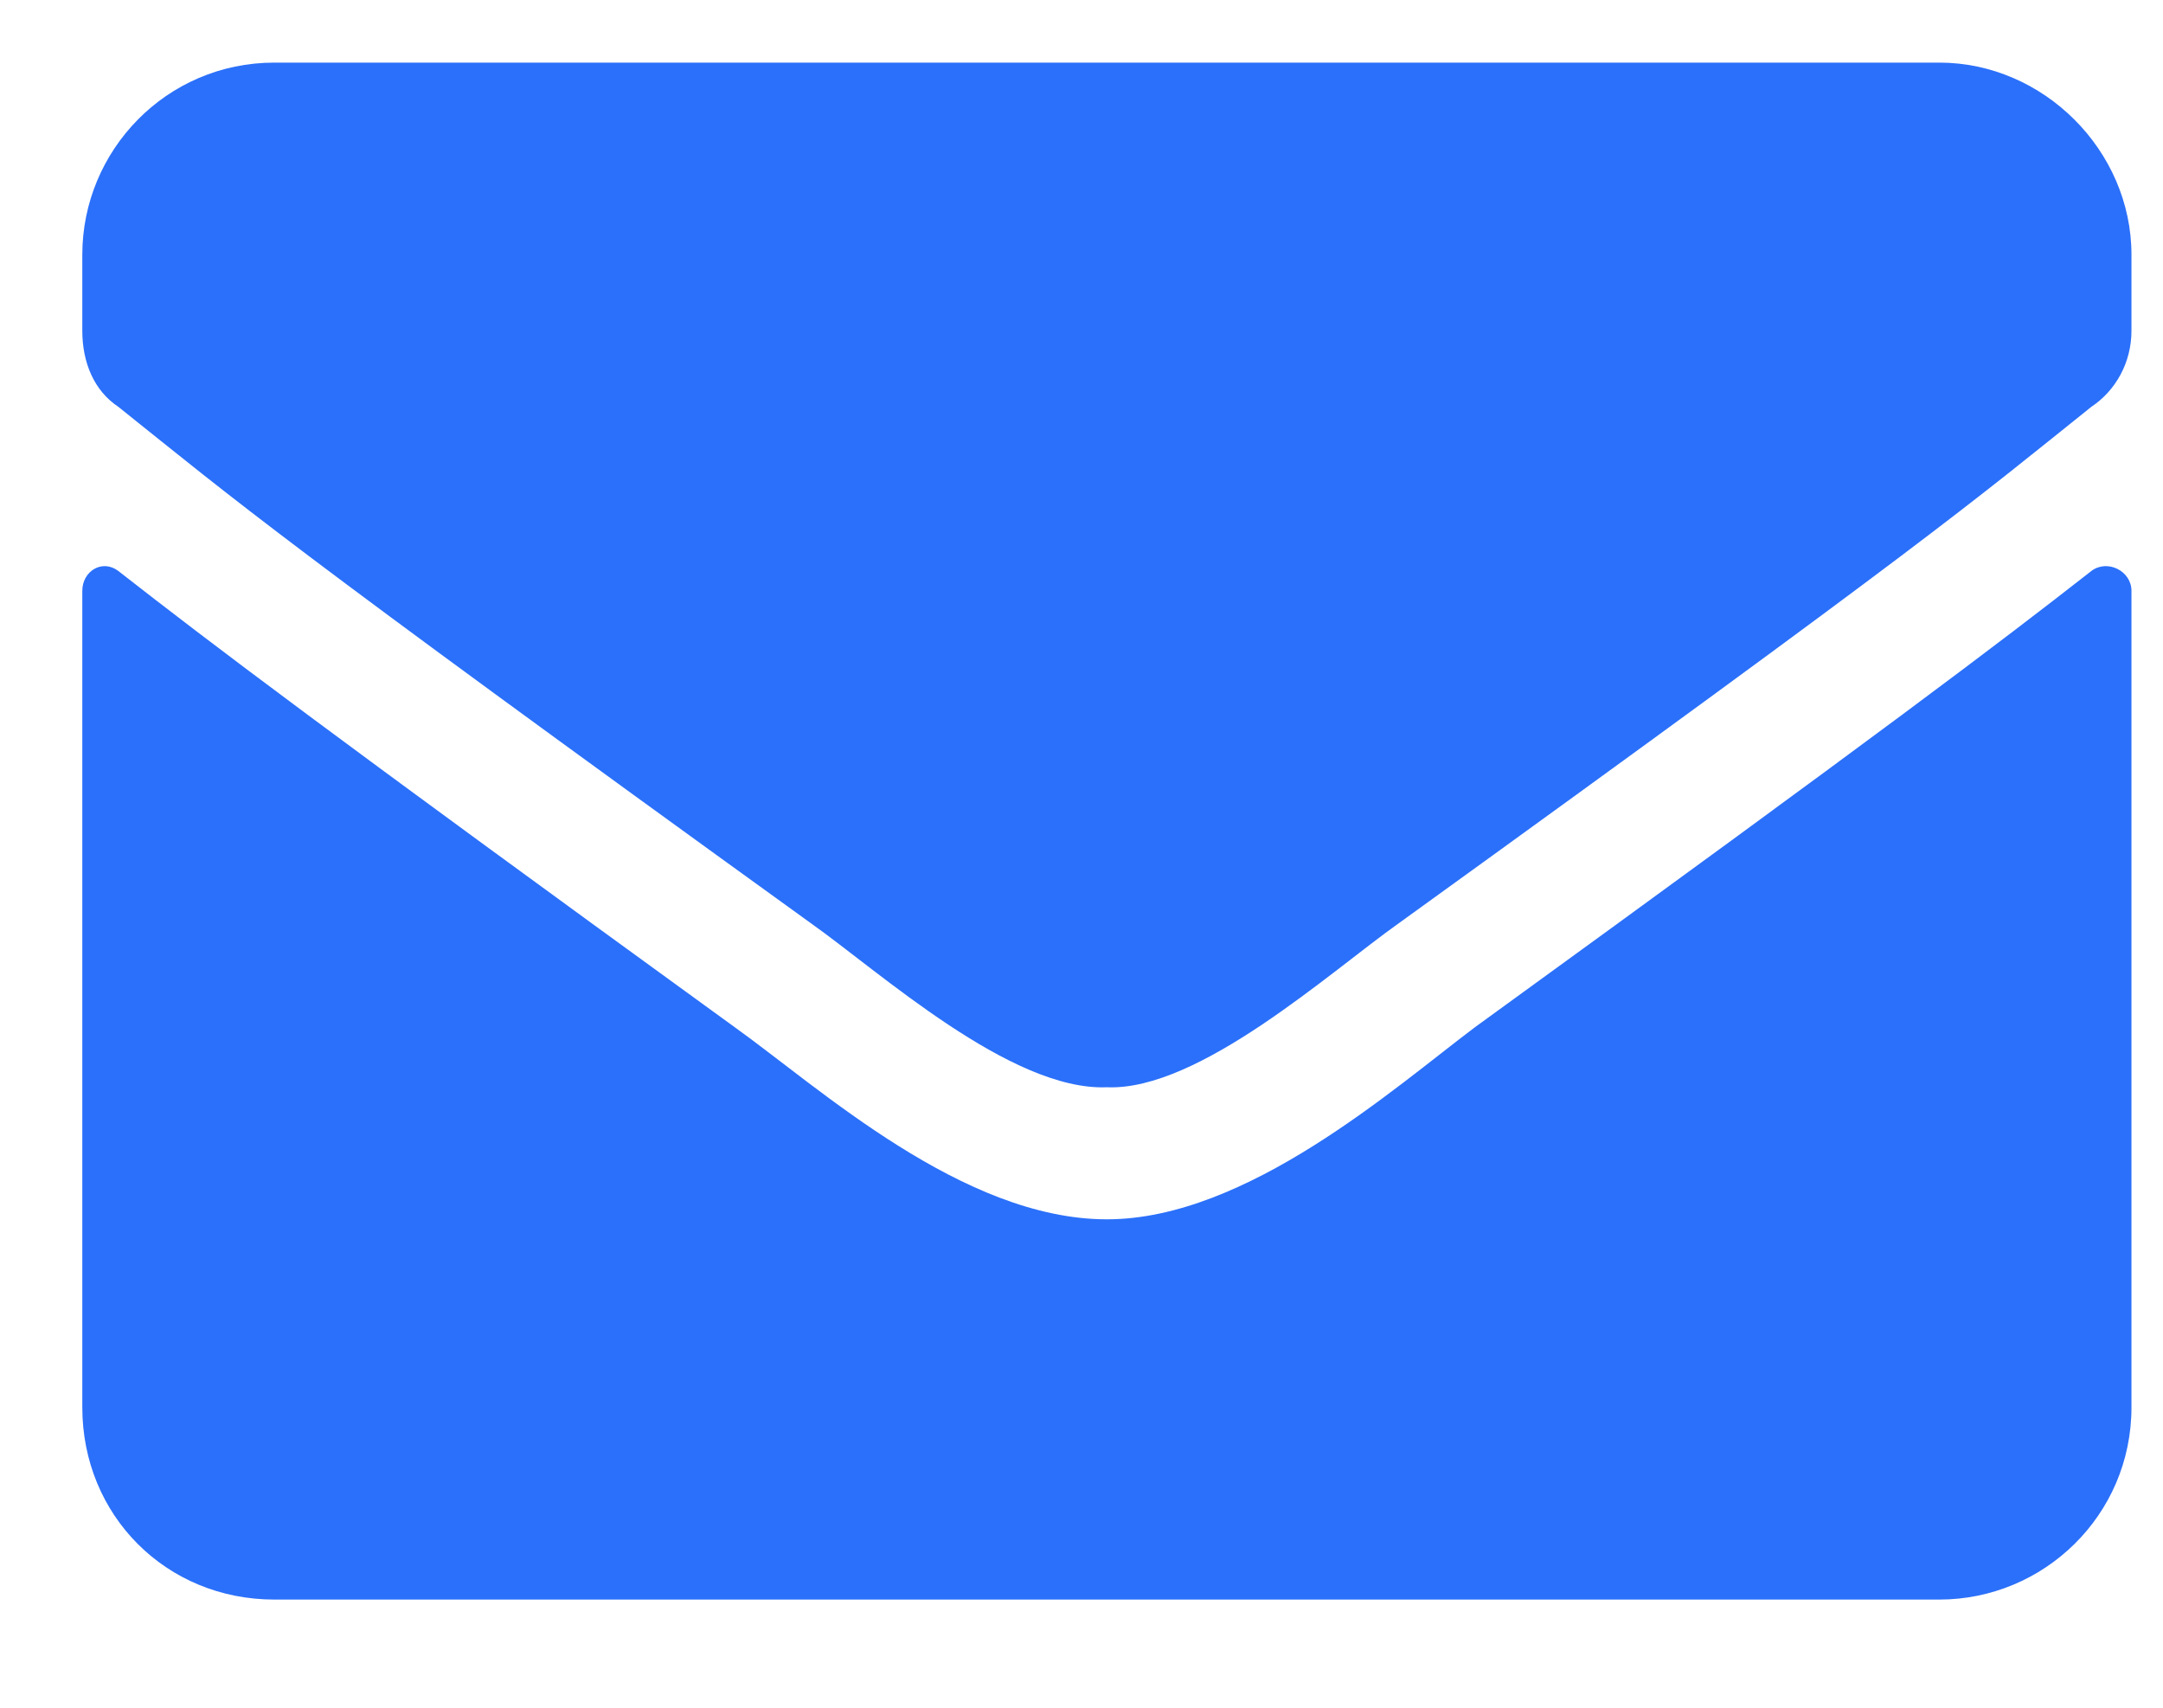
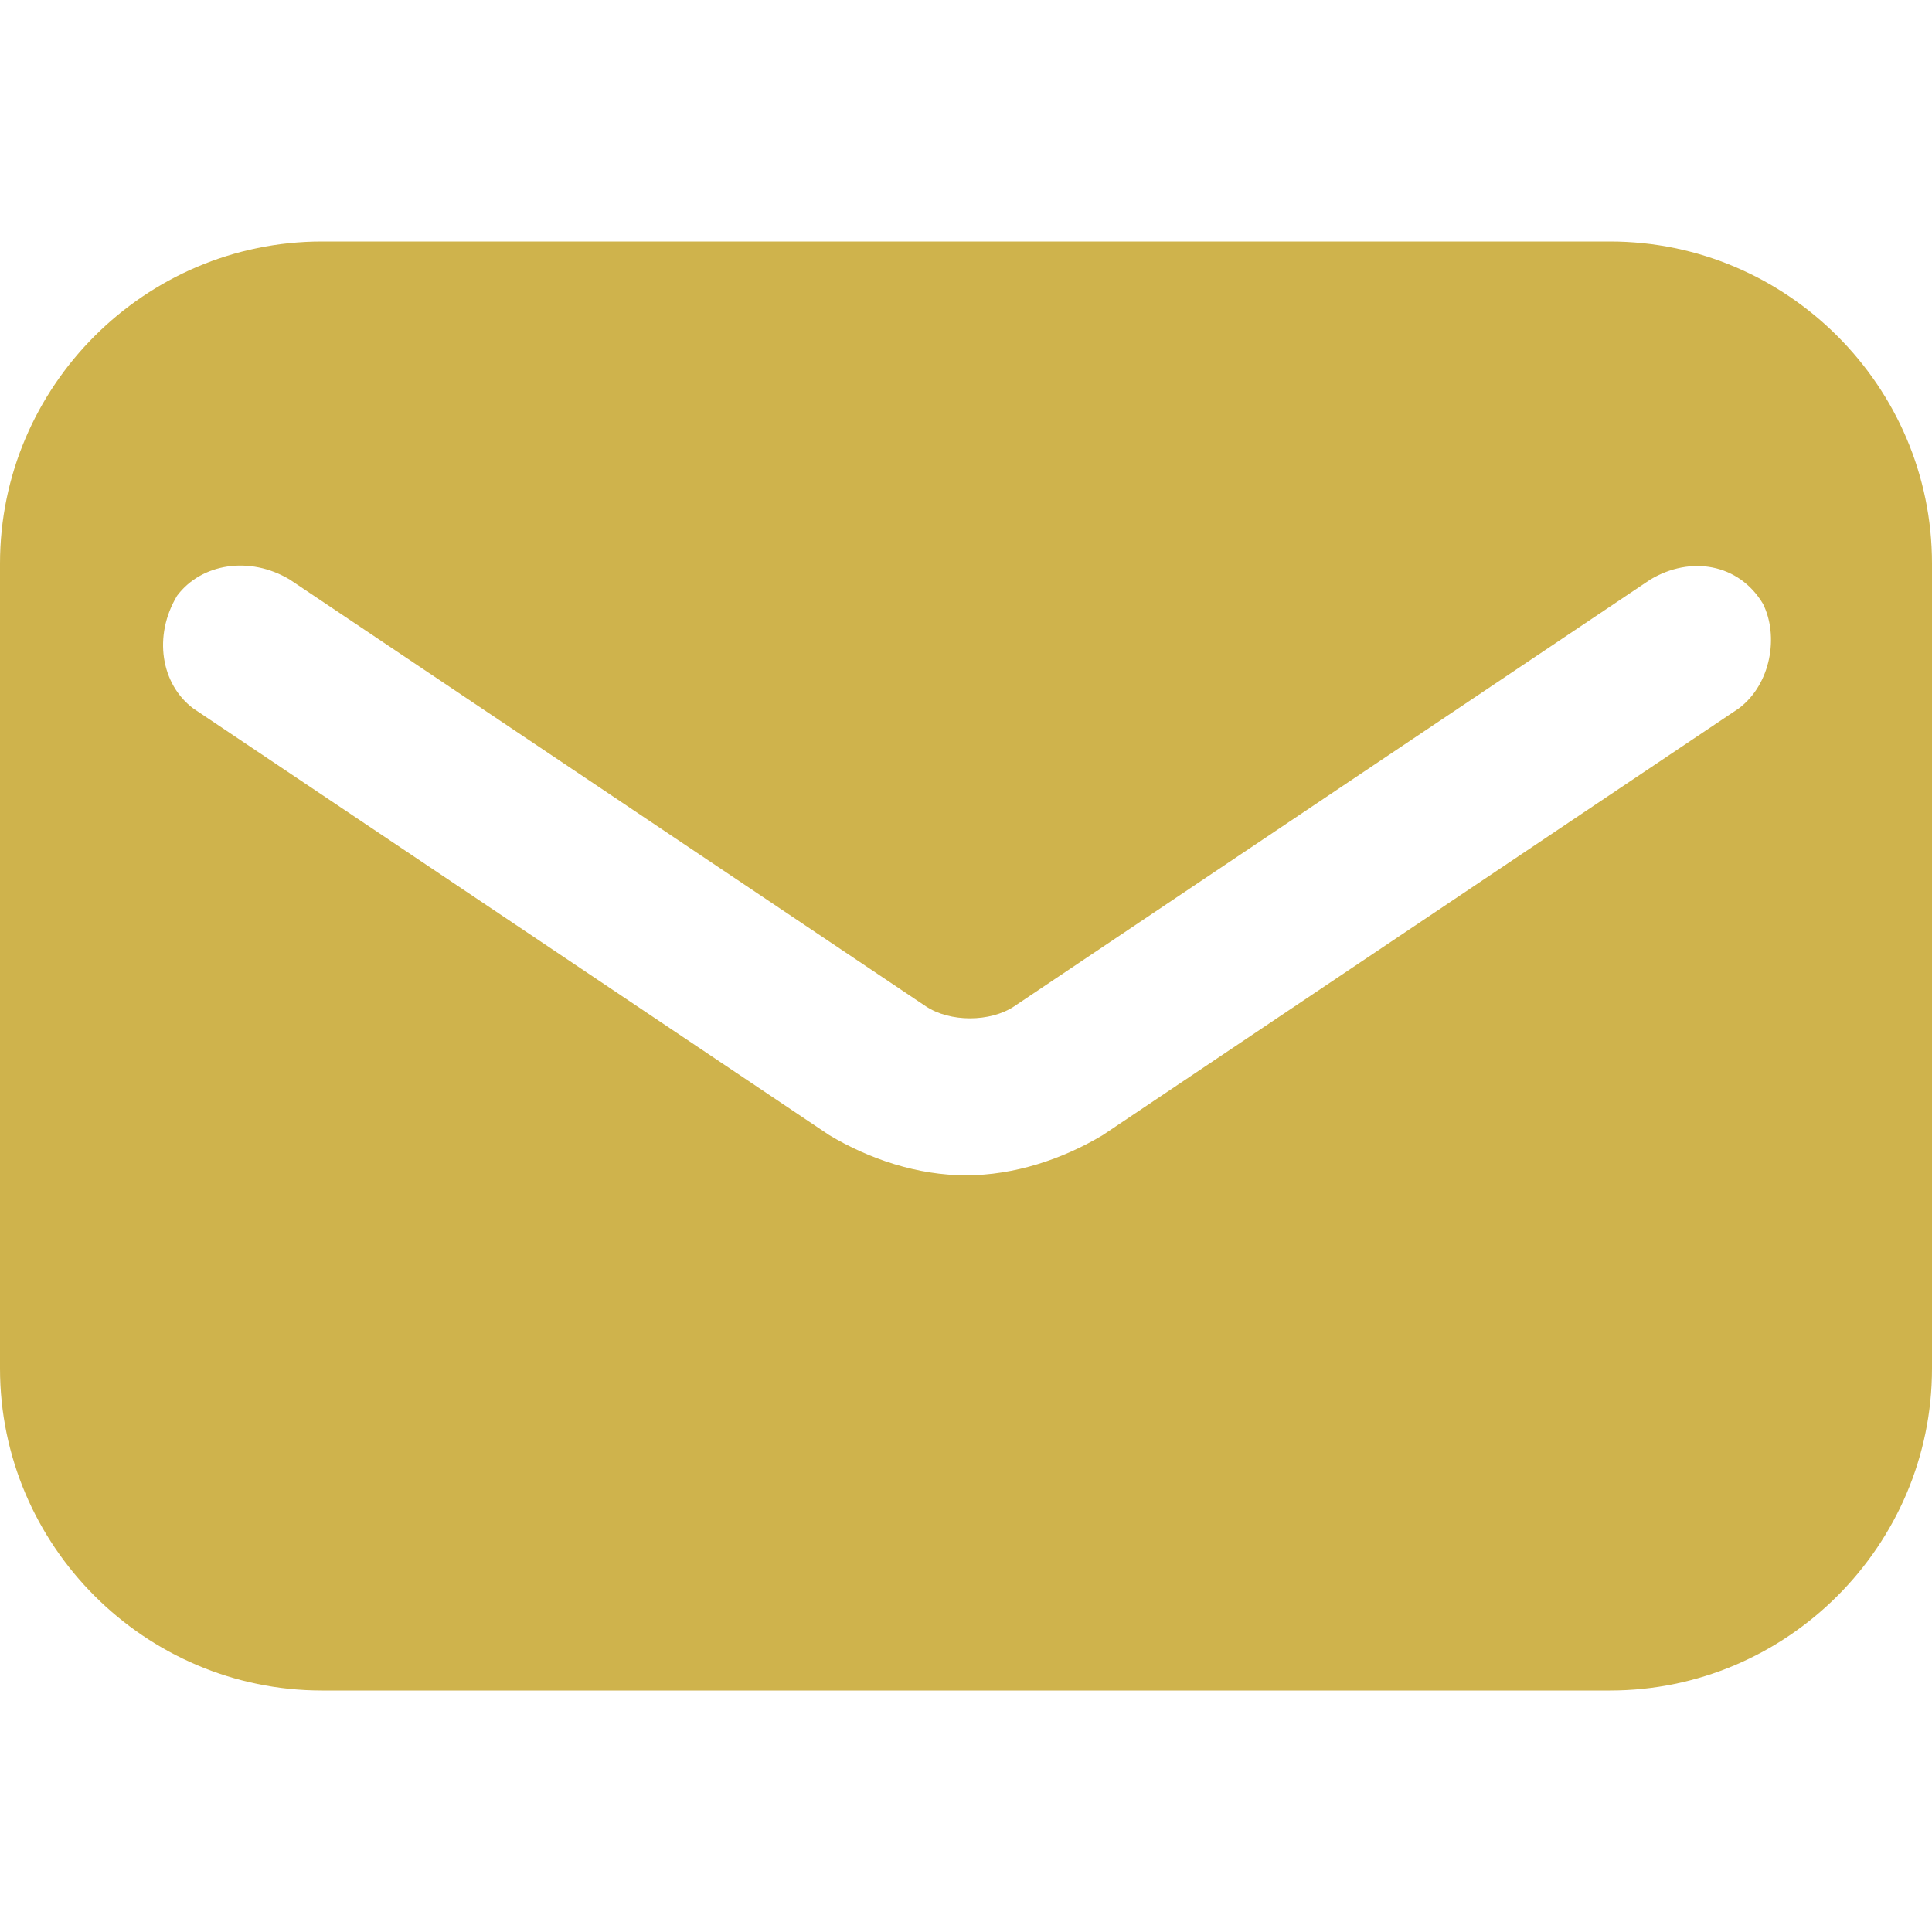
- <svg xmlns="http://www.w3.org/2000/svg" width="19" height="15" viewBox="0 0 19 15" fill="none">
-   <path d="M18.371 5.015C17.563 5.647 16.543 6.421 12.957 9.022C12.254 9.55 10.953 10.71 9.723 10.71C8.457 10.71 7.192 9.55 6.453 9.022C2.867 6.421 1.848 5.647 1.039 5.015C0.899 4.909 0.723 5.015 0.723 5.19V12.362C0.723 13.312 1.461 14.05 2.41 14.05H17.035C17.95 14.05 18.723 13.312 18.723 12.362V5.19C18.723 5.015 18.512 4.909 18.371 5.015ZM9.723 9.55C10.531 9.585 11.692 8.53 12.289 8.108C16.965 4.733 17.317 4.417 18.371 3.573C18.582 3.433 18.723 3.187 18.723 2.905V2.237C18.723 1.323 17.95 0.55 17.035 0.55H2.41C1.461 0.55 0.723 1.323 0.723 2.237V2.905C0.723 3.187 0.828 3.433 1.039 3.573C2.094 4.417 2.446 4.733 7.121 8.108C7.719 8.53 8.879 9.585 9.723 9.55Z" fill="#2B70FA" />
+ <svg xmlns="http://www.w3.org/2000/svg" viewBox="0 0 24 24" xml:space="preserve" enable-background="new 0 0 24 24">
+   <path d="M20 3H4C1.8 3 0 4.8 0 7v10c0 2.2 1.8 4 4 4h16c2.2 0 4-1.8 4-4V7c0-2.2-1.8-4-4-4zm1.6 5.8-7.9 5.3c-.5.3-1.1.5-1.7.5s-1.2-.2-1.7-.5L2.4 8.8c-.4-.3-.5-.9-.2-1.4.3-.4.9-.5 1.4-.2l7.9 5.3c.3.2.8.2 1.1 0l7.9-5.3c.5-.3 1.1-.2 1.4.3.2.4.1 1-.3 1.3z" fill="#cfb34c" class="fill-000000" />
</svg>
